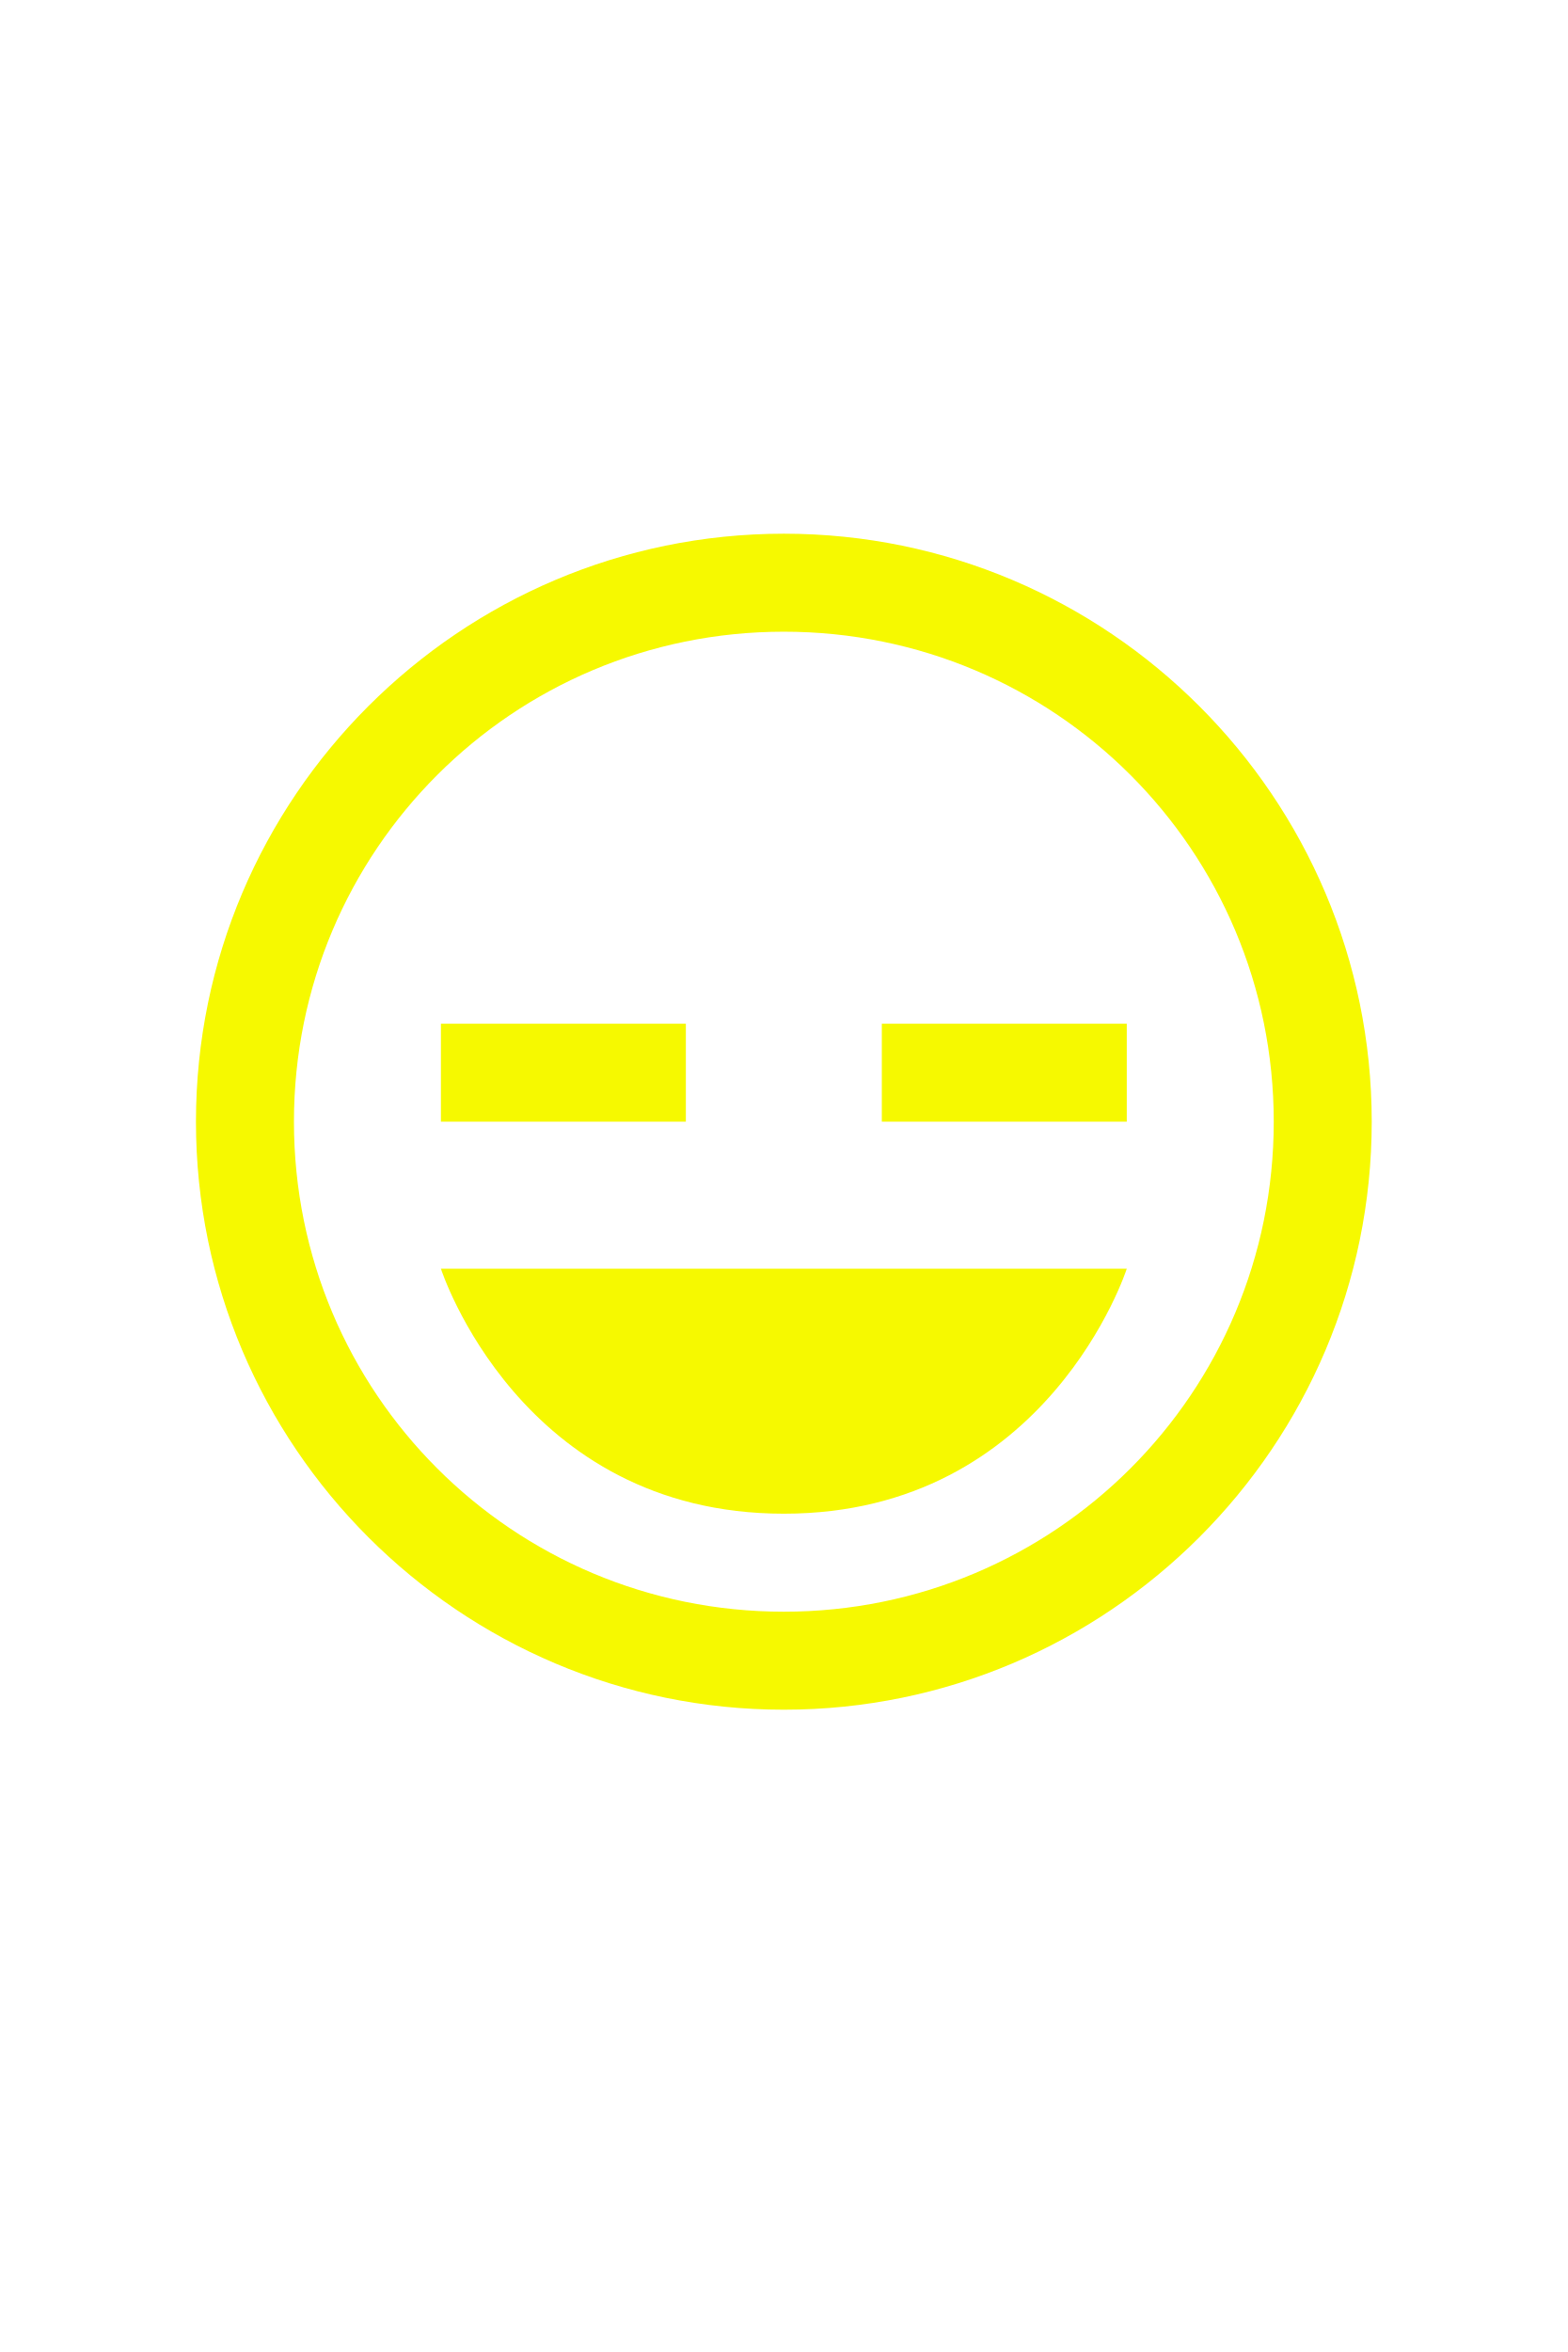
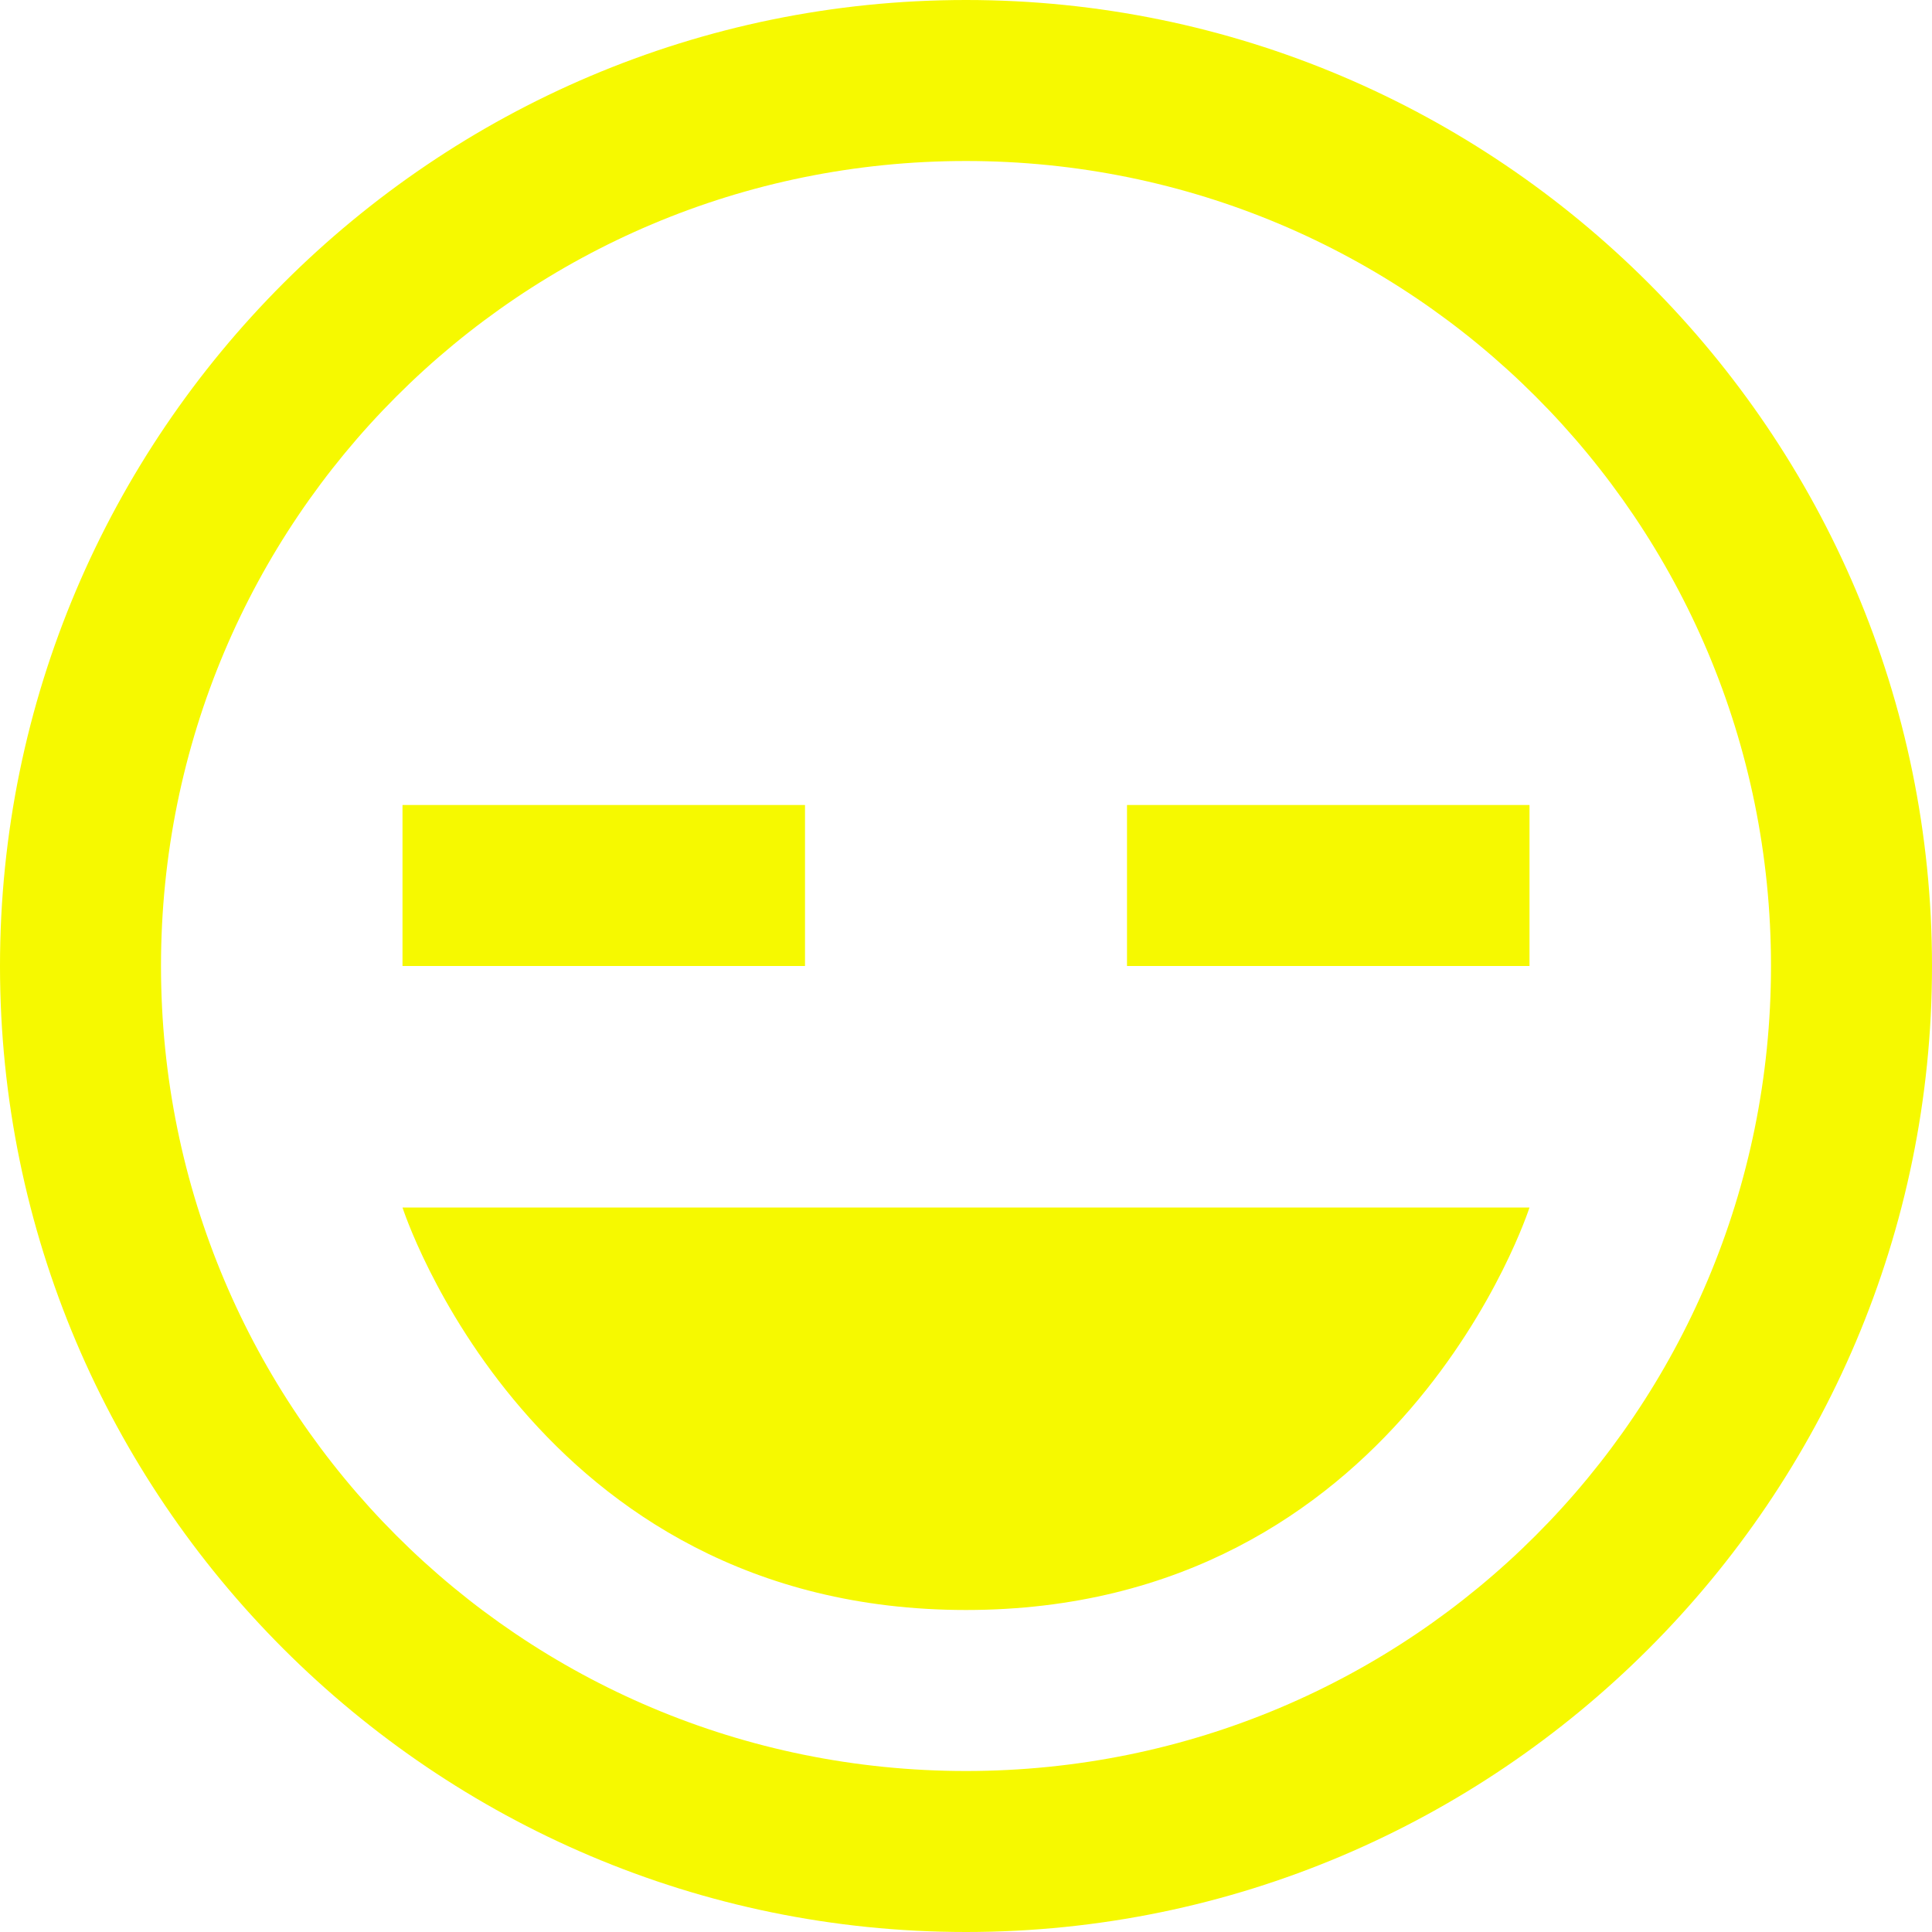
- <svg xmlns="http://www.w3.org/2000/svg" version="1.1" id="Smile" x="0px" y="0px" width="1728px" height="2592px" viewBox="0 0 1728 2592" enable-background="new 0 0 1728 2592" xml:space="preserve">
-   <path fill="#F6F900" d="M864,588.16c-357.241,0-648,290.759-648,648s290.759,648,648,648s648-290.759,648-648  S1221.241,588.16,864,588.16z M864,696.16c298.873,0,540,241.127,540,540s-241.127,540-540,540s-540-241.127-540-540  S565.127,696.16,864,696.16z M486,1128.16v108h270v-108H486z M972,1128.16v108h270v-108H972z M486,1398.16c0,0,86.724,270,378,270  s378-270,378-270H486z" />
+ <svg xmlns="http://www.w3.org/2000/svg" version="1.1" id="Smile" x="0px" y="0px" width="200px" height="200px" viewBox="764 1196 200 200" enable-background="new 764 1196 200 200" xml:space="preserve">
+   <path fill="#F6F900" d="M864,1196c-55.13,0-100,44.87-100,100s44.87,100,100,100s100-44.87,100-100S919.13,1196,864,1196z   M864,1212.667c46.123,0,83.333,37.211,83.333,83.333c0,46.123-37.21,83.334-83.333,83.334c-46.123,0-83.333-37.211-83.333-83.334  C780.667,1249.878,817.877,1212.667,864,1212.667z M805.667,1279.333V1296h41.667v-16.667H805.667z M880.667,1279.333V1296h41.666  v-16.667H880.667z M805.667,1321c0,0,13.383,41.666,58.333,41.666S922.333,1321,922.333,1321H805.667z" />
</svg>
